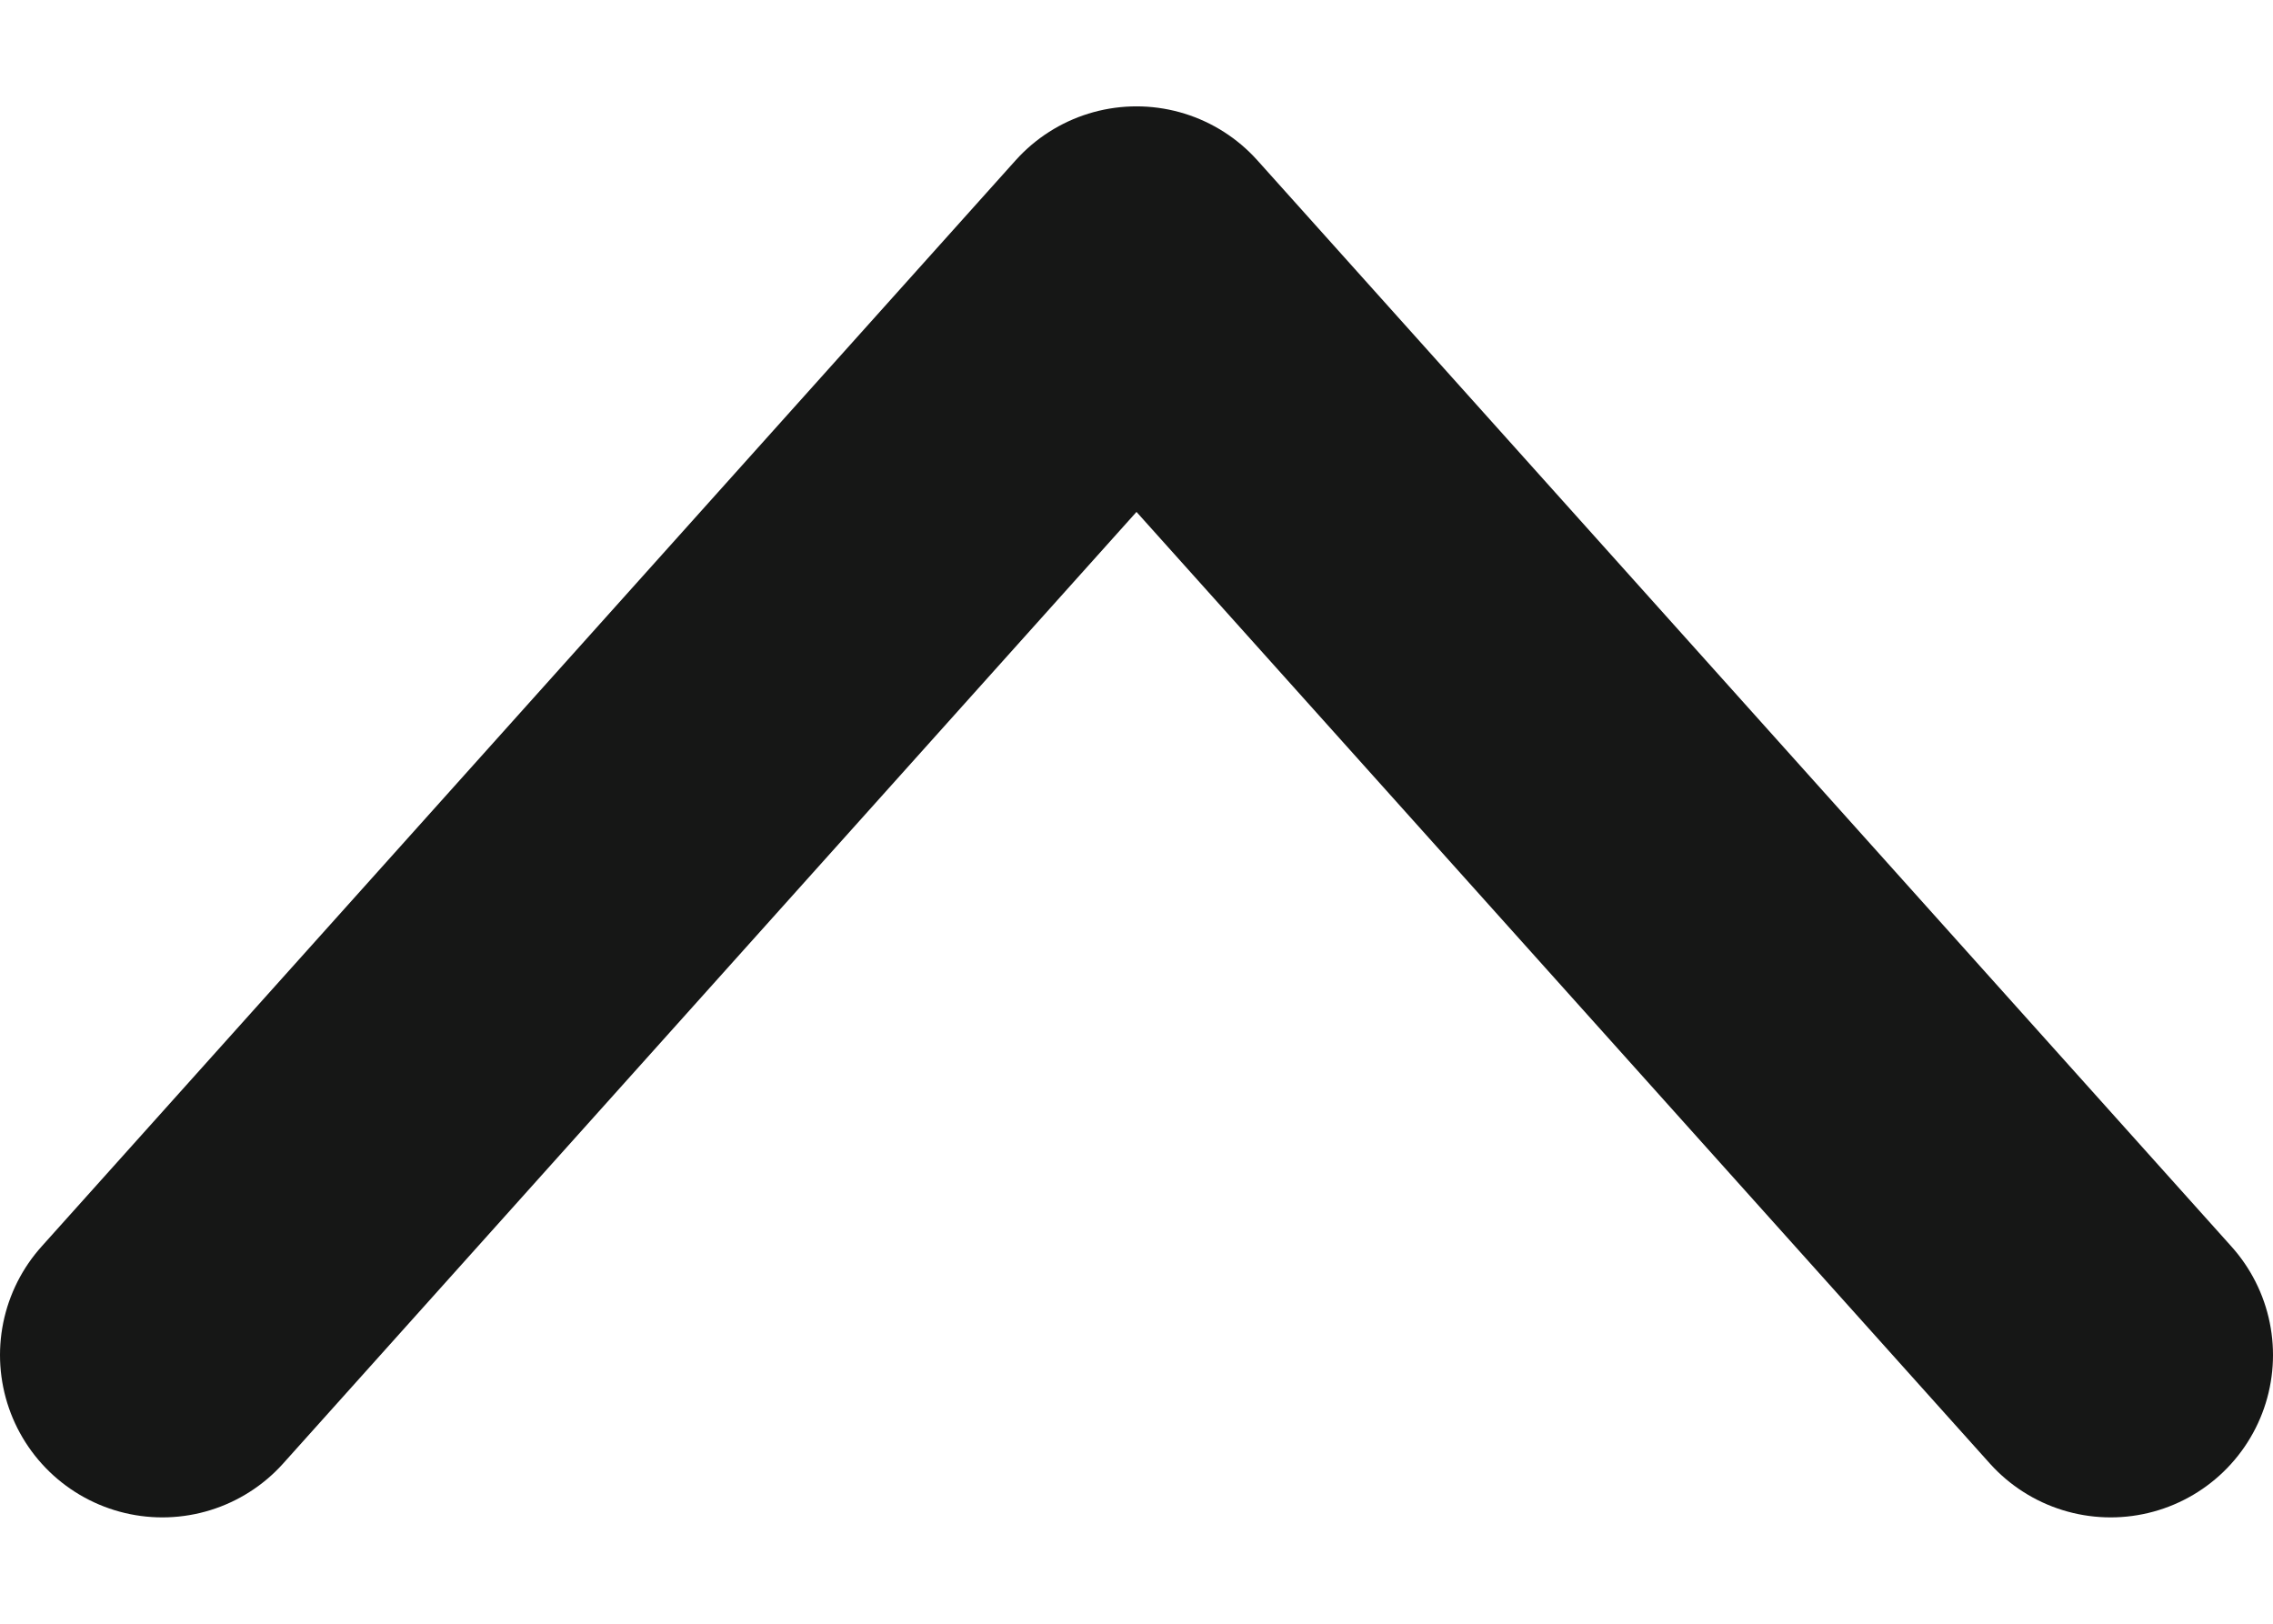
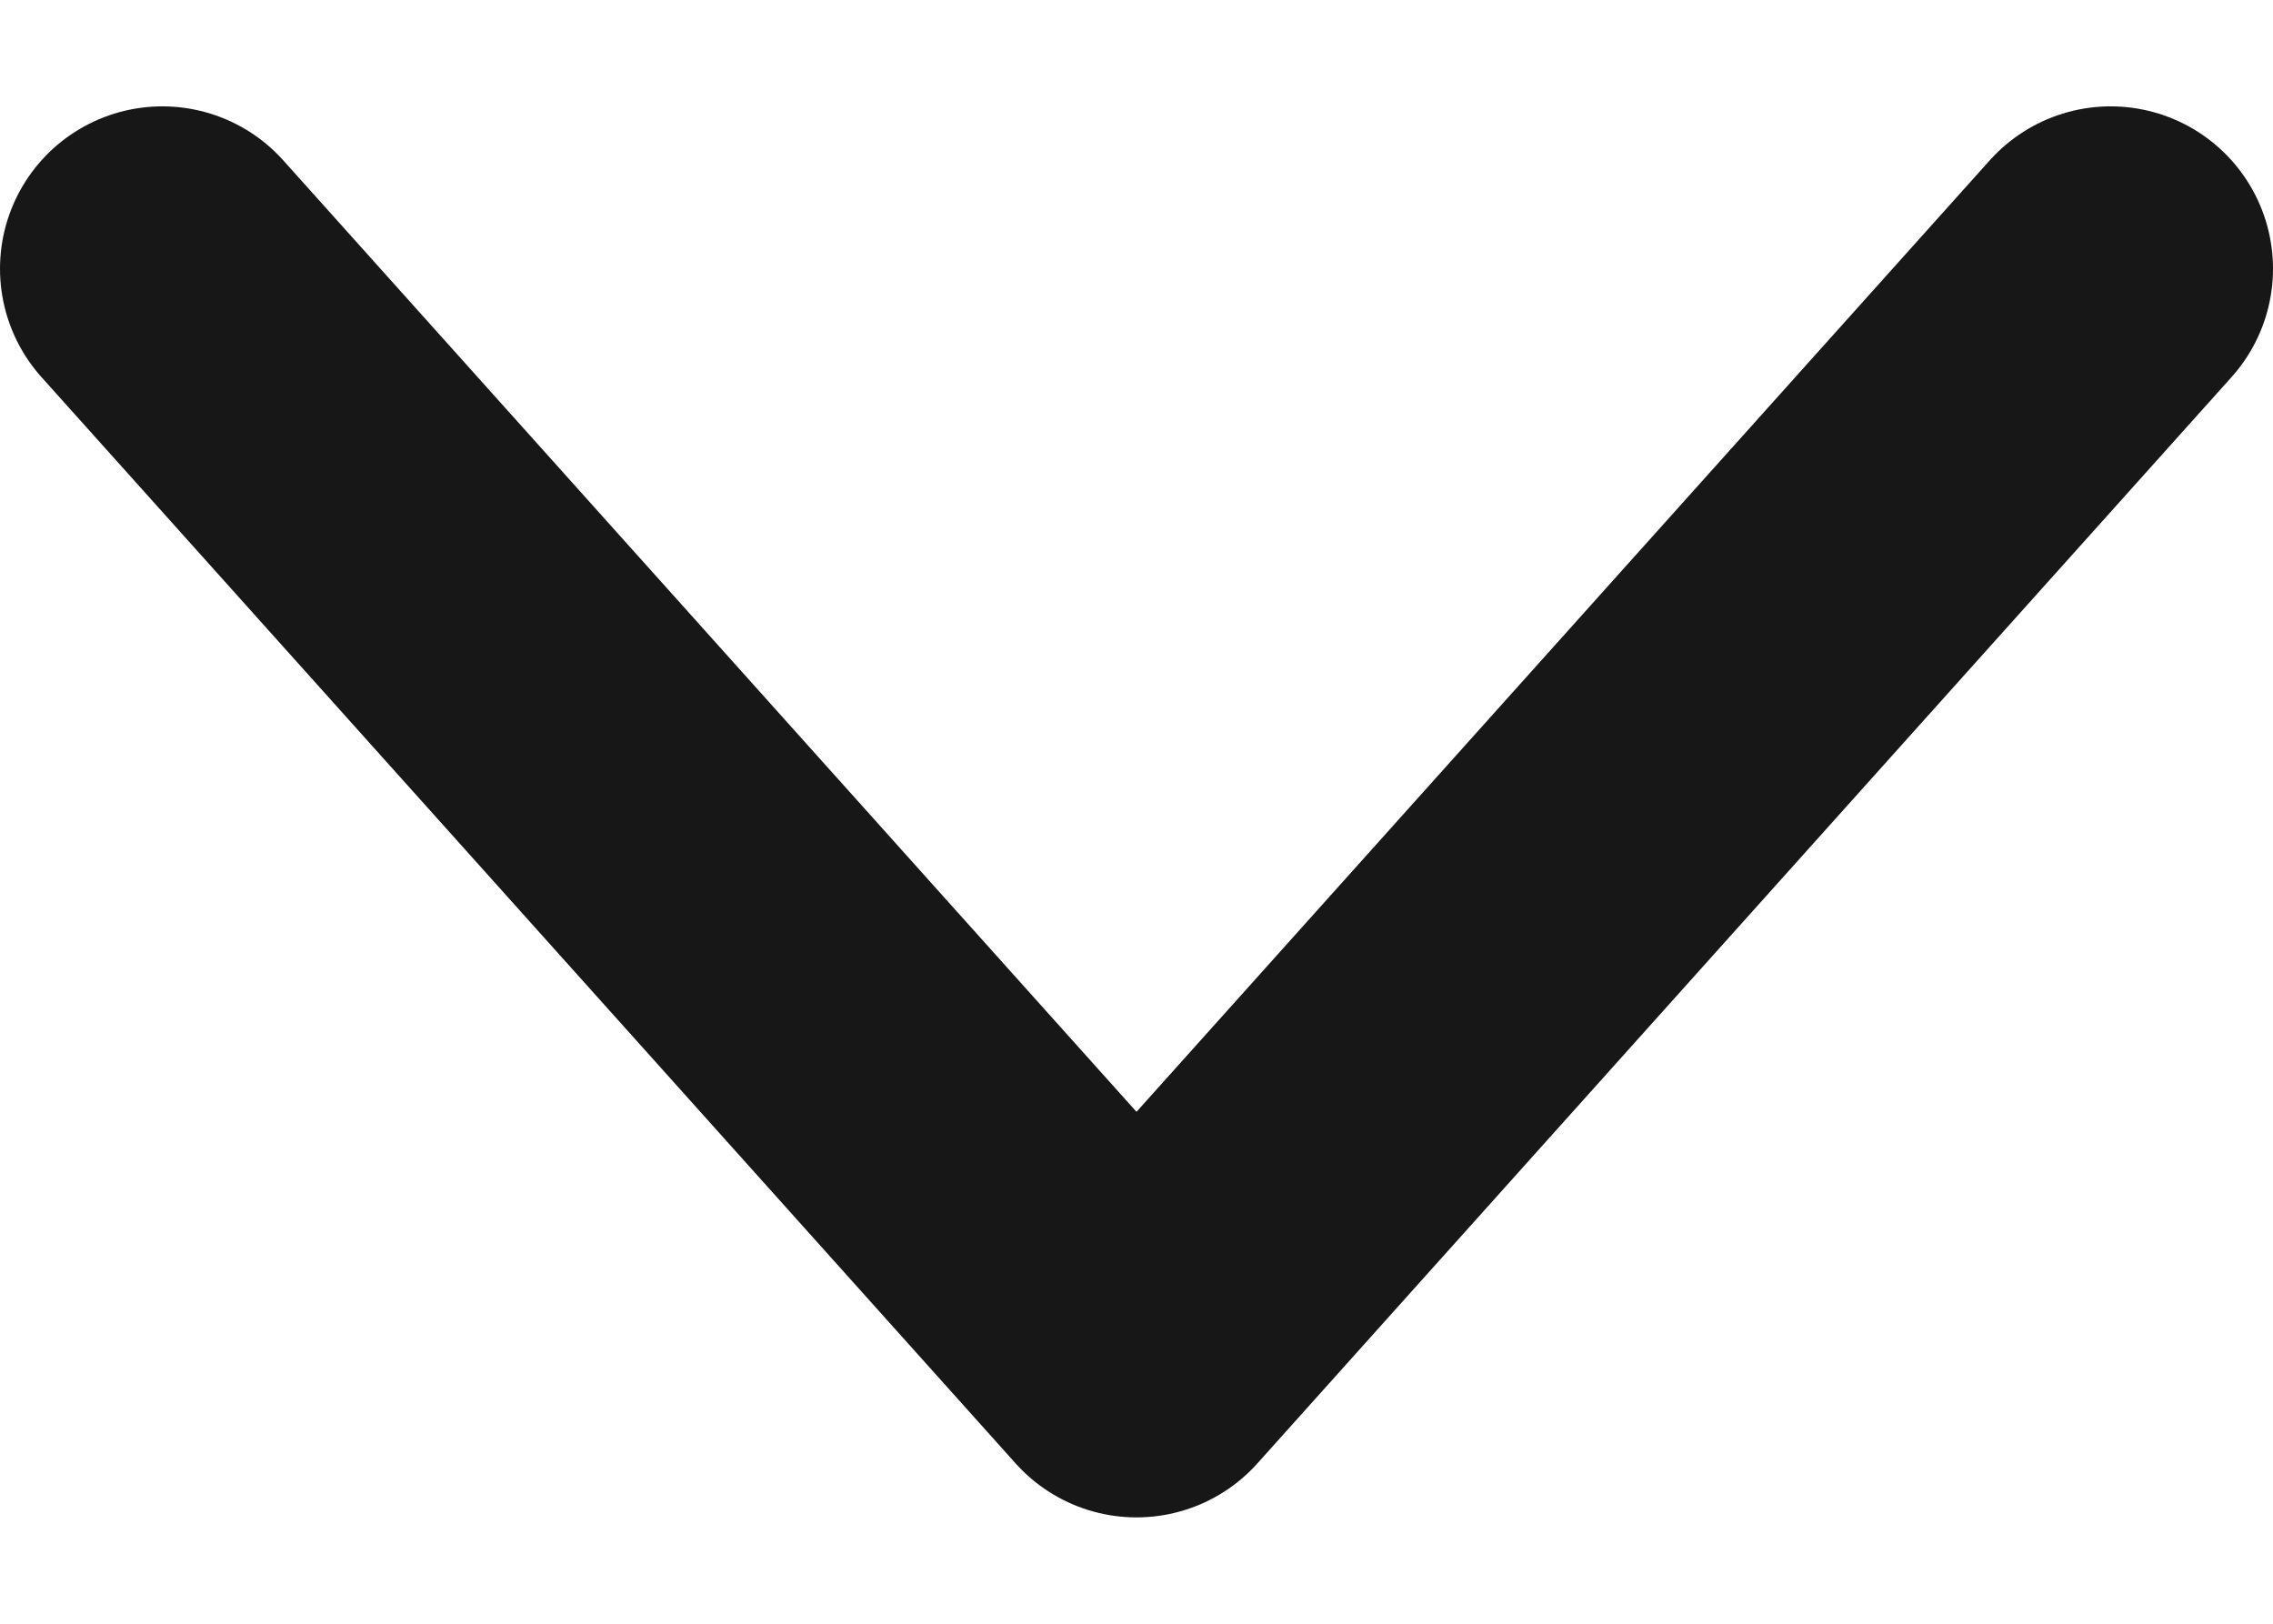
<svg xmlns="http://www.w3.org/2000/svg" width="14" height="10" viewBox="0 0 14 10" fill="none">
-   <path d="M1 8.345L7 1.655L13 8.345" stroke="#161716" stroke-width="2" stroke-linecap="round" stroke-linejoin="round" />
+   <path d="M13 1.655L7 8.345L1 1.655" stroke="#161716" stroke-width="2" stroke-linecap="round" stroke-linejoin="round" />
</svg>
